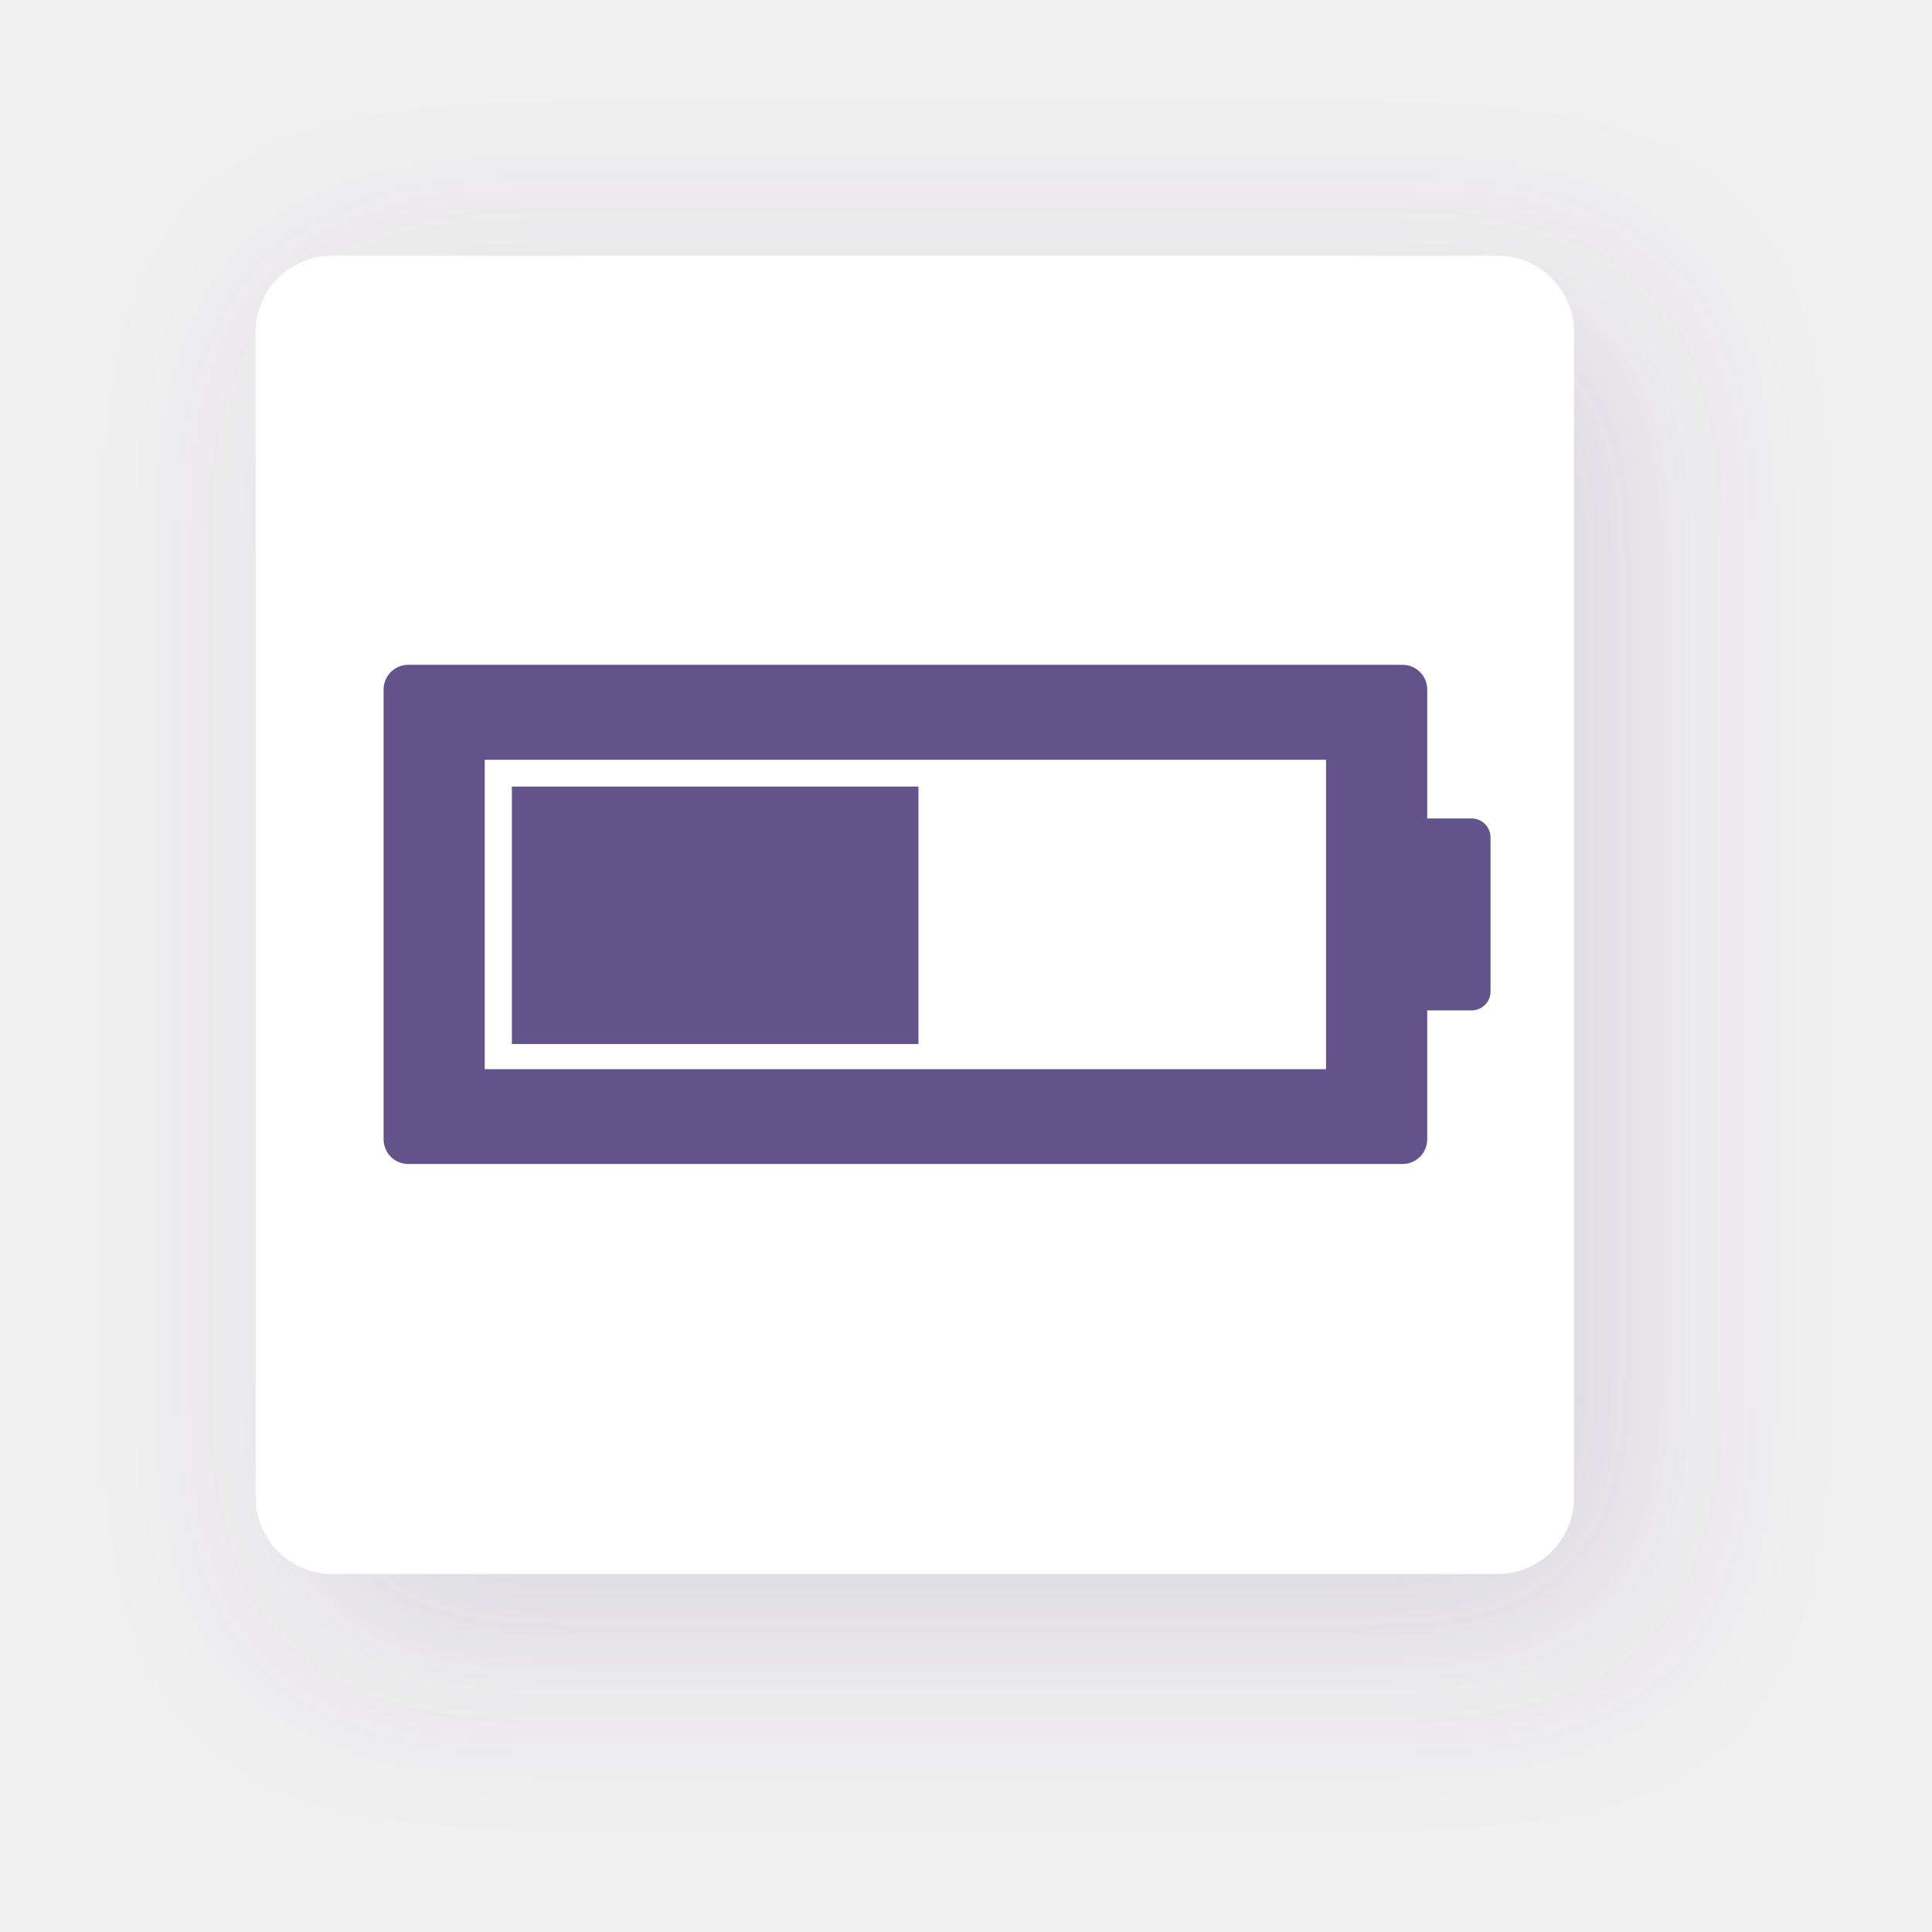
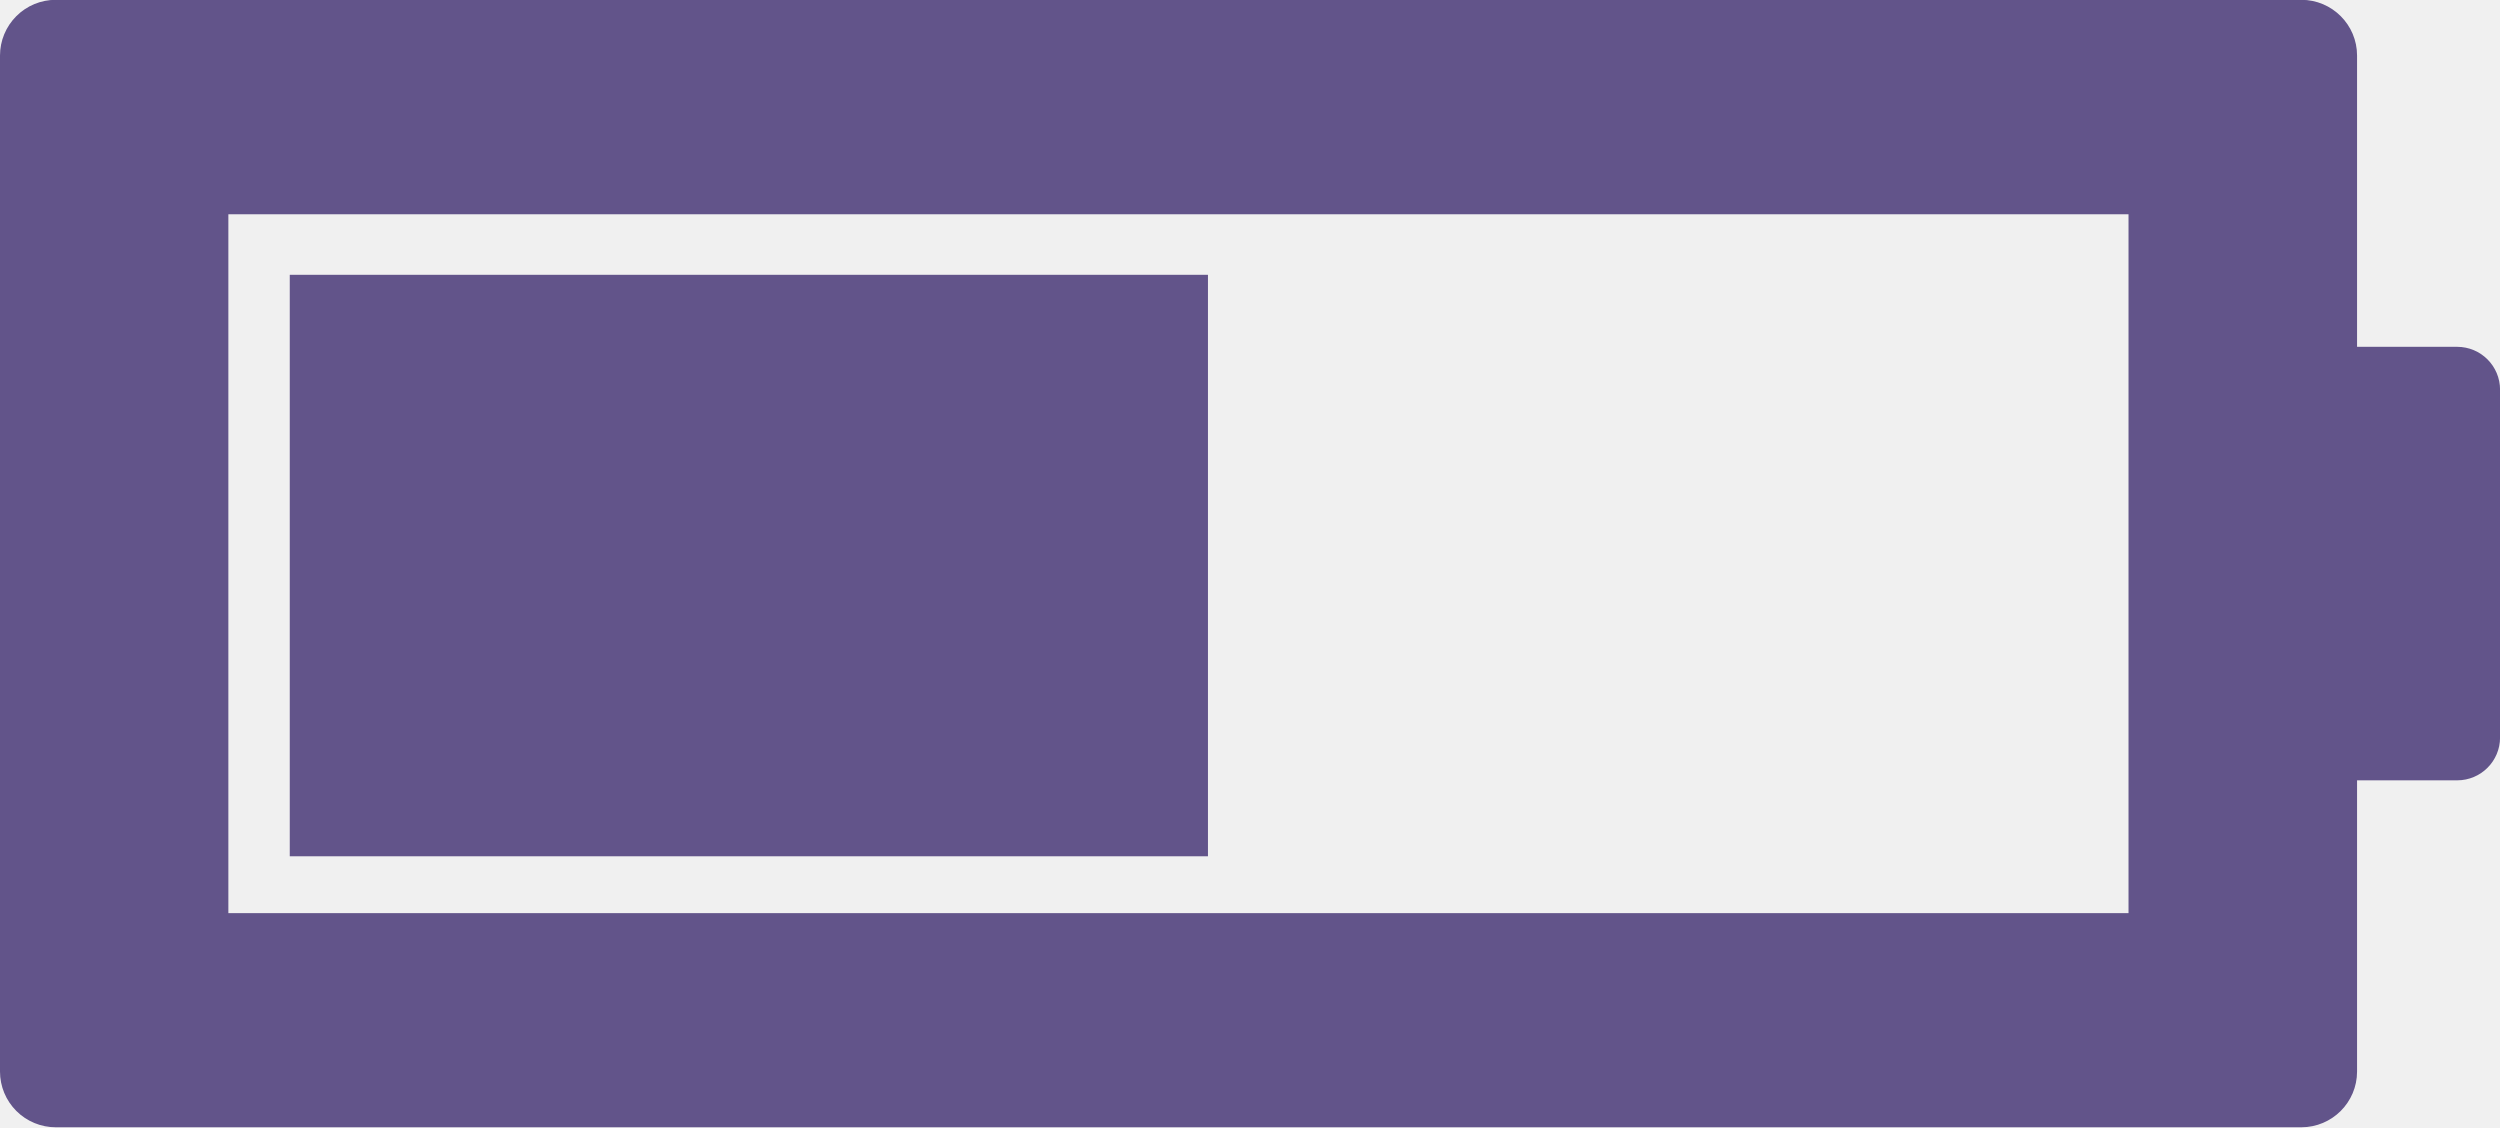
- <svg xmlns="http://www.w3.org/2000/svg" width="75.55" height="75.55" viewBox="0 0 75.55 75.55">
-   <defs>
-     <style>.a{fill:#fff;}.b{fill:#62548a;}.c{filter:url(#a);}</style>
-     <filter id="a" x="0" y="0" width="75.55" height="75.55" filterUnits="userSpaceOnUse">
-       <feOffset dx="2" dy="2" input="SourceAlpha" />
-       <feGaussianBlur stdDeviation="4" result="b" />
-       <feFlood flood-color="#62548a" flood-opacity="0.161" />
-       <feComposite operator="in" in2="b" />
-       <feComposite in="SourceGraphic" />
-     </filter>
-   </defs>
-   <g transform="translate(-887 -223)">
-     <g class="c" transform="matrix(1, 0, 0, 1, 887, 223)">
-       <rect class="a" width="51.55" height="51.55" rx="3" transform="translate(10 10)" />
-     </g>
-     <g transform="translate(902 249)">
-       <path class="b" d="M799.009,351.8v17.591a.965.965,0,0,0,.966.965h38.88a.965.965,0,0,0,.965-.965v-5.042h1.734a.742.742,0,0,0,.742-.742v-6.021a.743.743,0,0,0-.742-.743H839.82V351.8a.965.965,0,0,0-.965-.965h-38.88A.965.965,0,0,0,799.009,351.8Zm3.954,2.748h32.9v12.1h-32.9Z" transform="translate(-799.009 -350.838)" />
-       <rect class="b" width="15.898" height="10.068" transform="translate(5.017 4.758)" />
-     </g>
+ <svg xmlns="http://www.w3.org/2000/svg" width="43.286" height="19.52" viewBox="0 0 43.286 19.52">
+   <g transform="translate(0 0)">
+     <path d="M799.009,351.8v17.591a.965.965,0,0,0,.966.965h38.88a.965.965,0,0,0,.965-.965v-5.042h1.734a.742.742,0,0,0,.742-.742v-6.021a.743.743,0,0,0-.742-.743H839.82V351.8a.965.965,0,0,0-.965-.965h-38.88A.965.965,0,0,0,799.009,351.8Zm3.954,2.748h32.9v12.1h-32.9Z" transform="translate(-799.009 -350.838)" fill="#62548a" />
+     <rect width="15.898" height="10.068" transform="translate(5.017 4.758)" fill="#62548a" />
  </g>
</svg>
